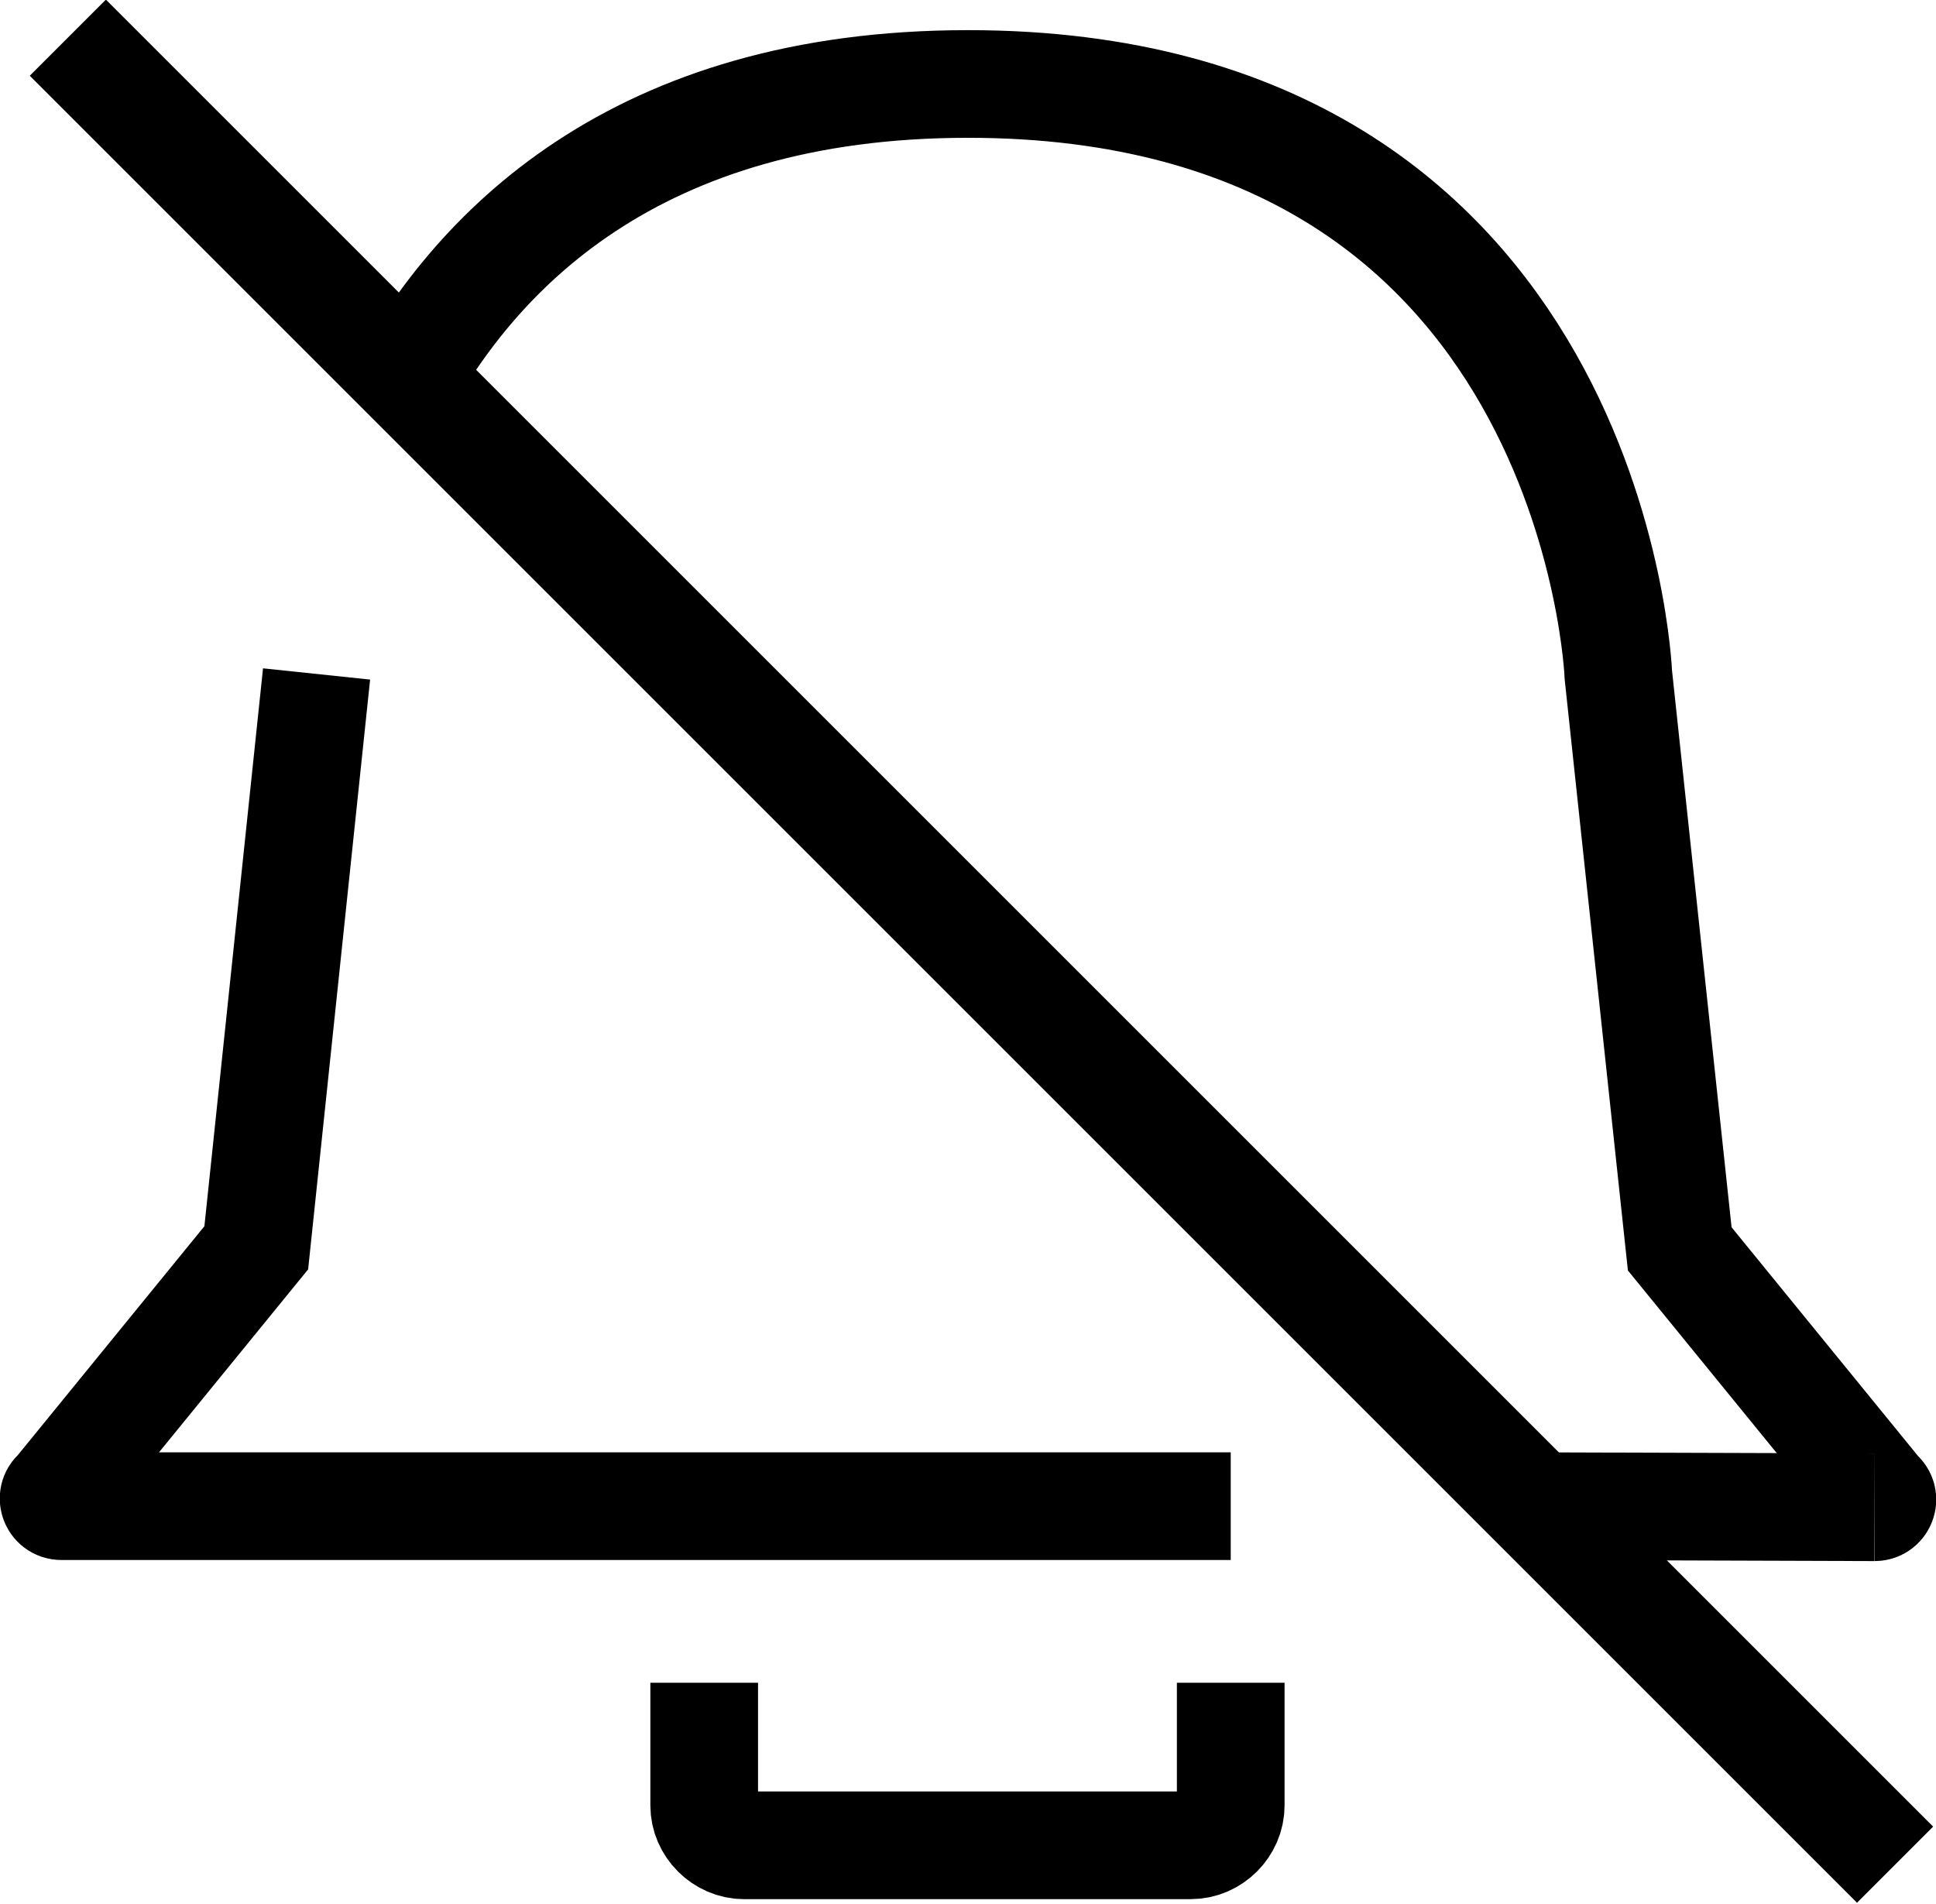
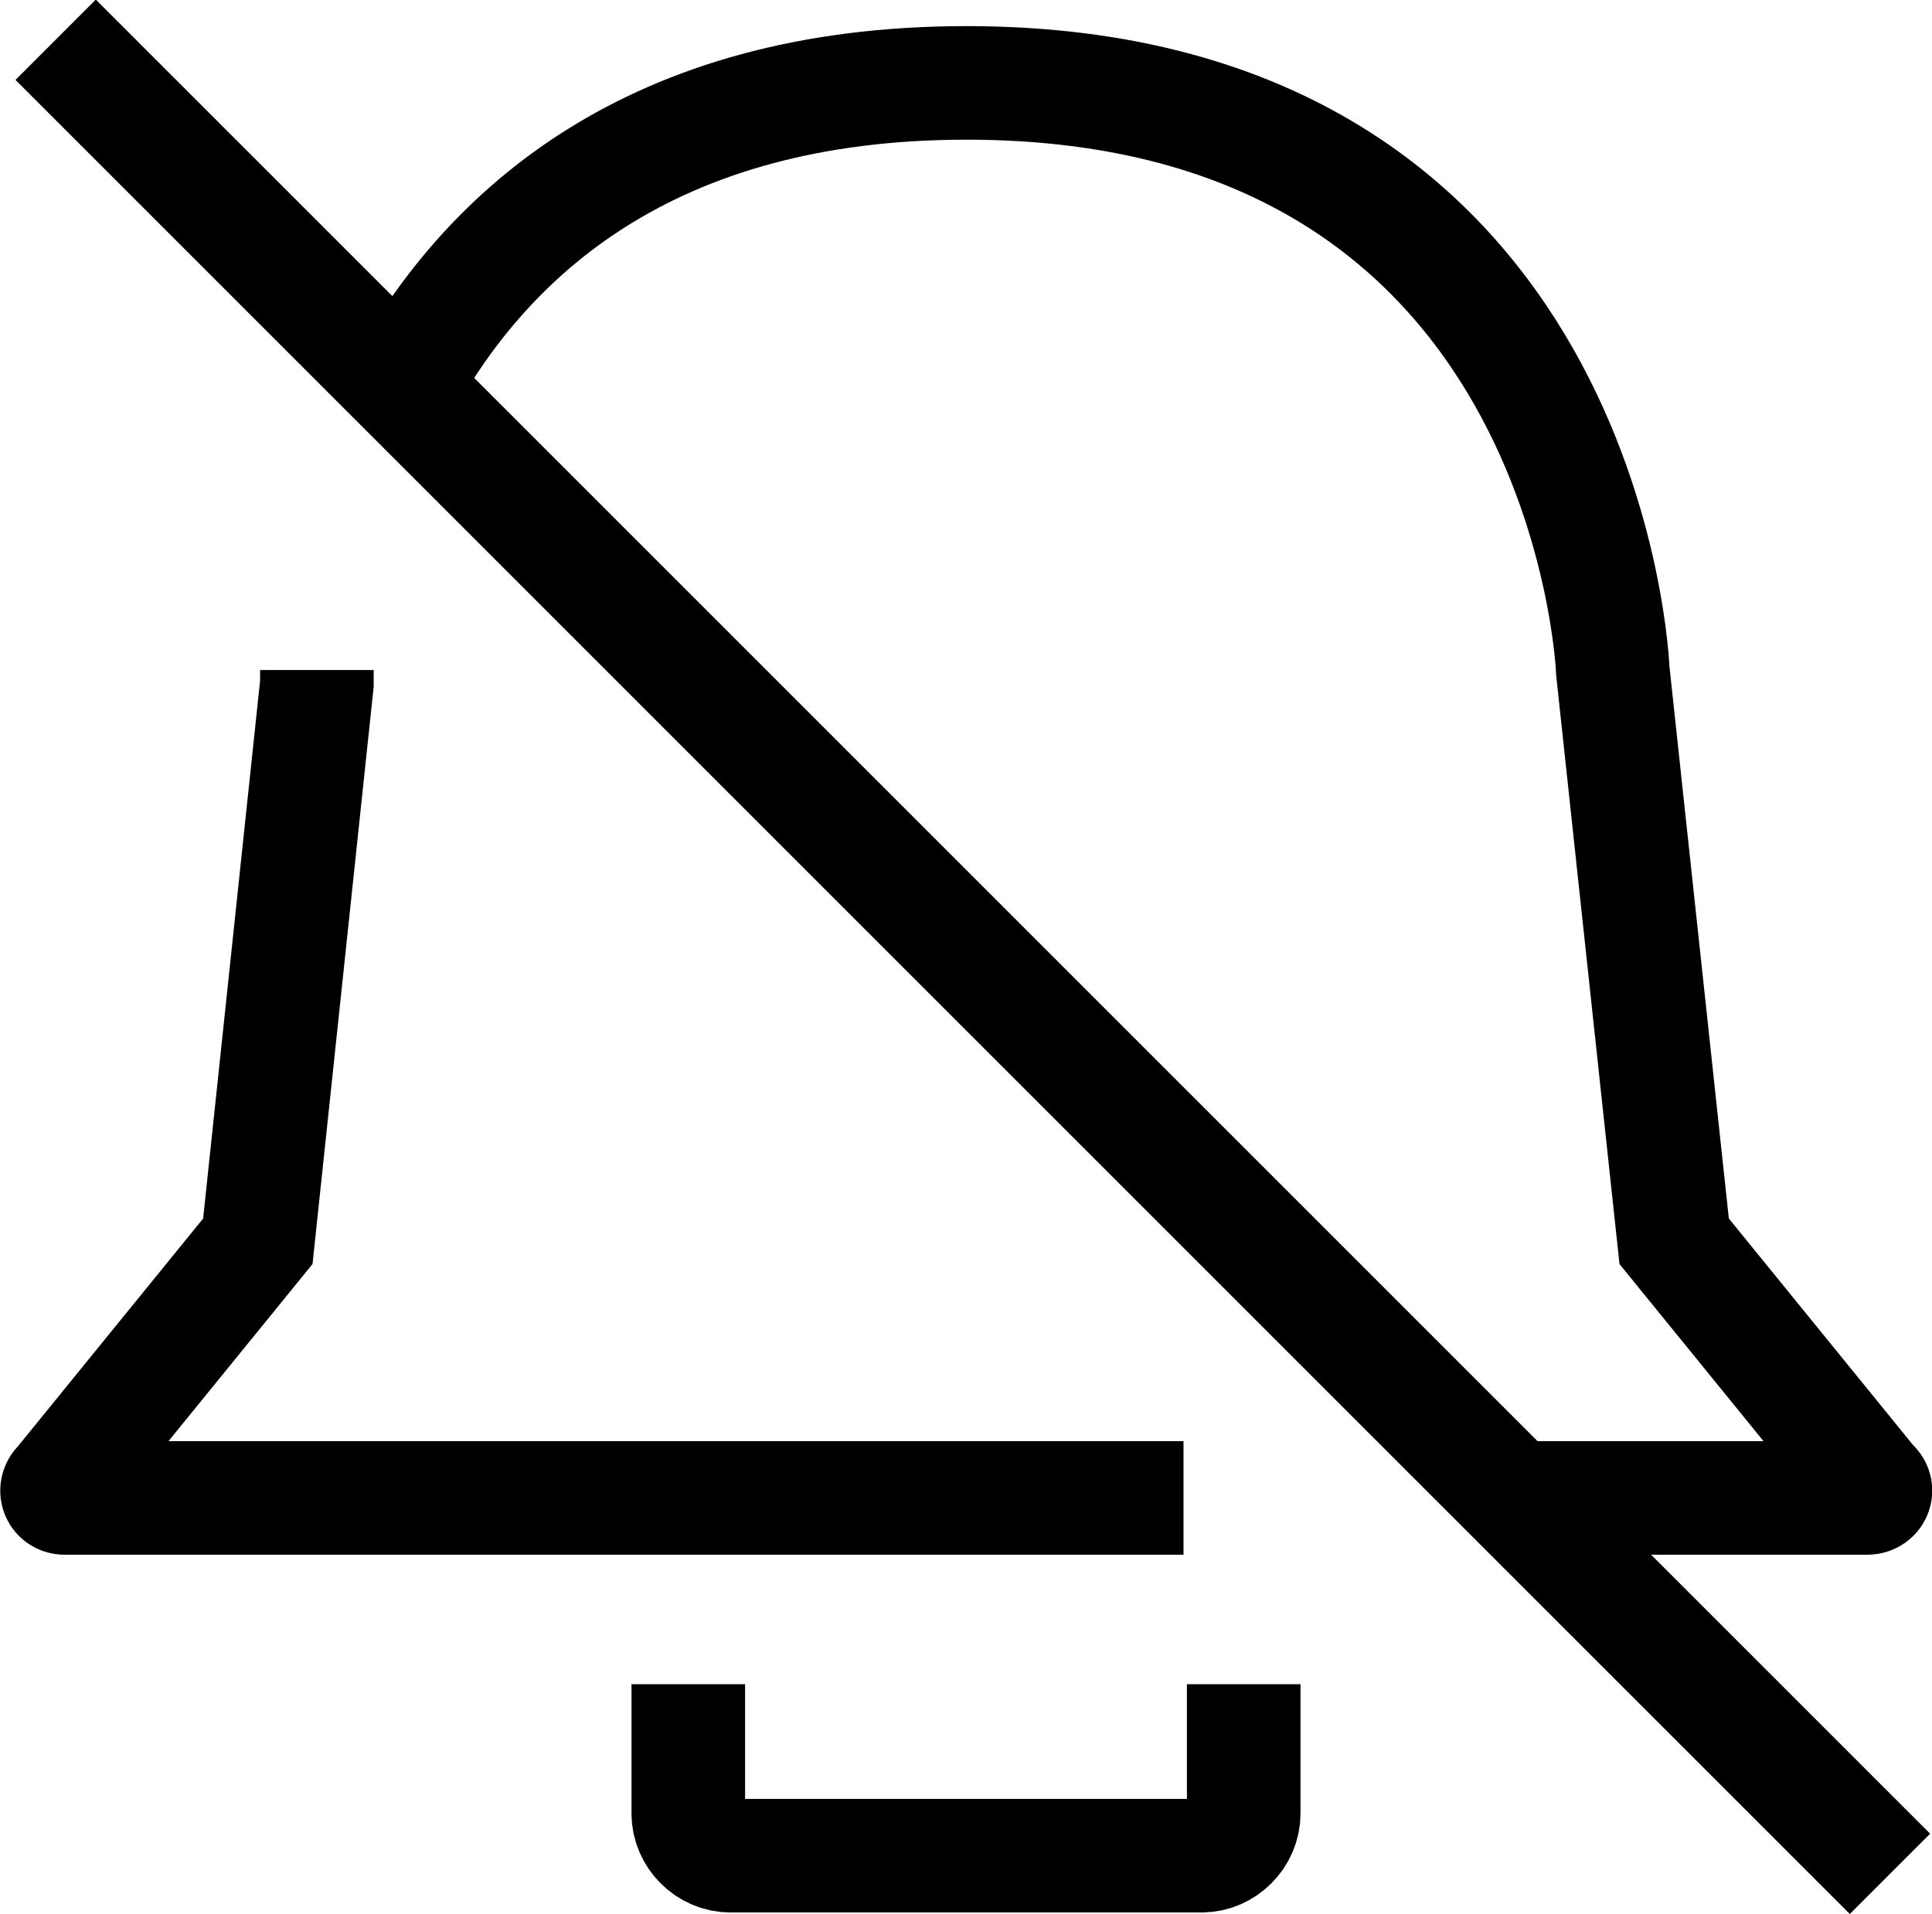
- <svg xmlns="http://www.w3.org/2000/svg" id="Layer_1" data-name="Layer 1" viewBox="0 0 17.98 17.68">
+ <svg xmlns="http://www.w3.org/2000/svg" id="Layer_1" data-name="Layer 1" viewBox="0 0 17.01 16.85">
  <defs>
    <style>
      .cls-1 {
        fill: none;
        stroke: #000;
        stroke-miterlimit: 10;
      }
    </style>
  </defs>
-   <g>
-     <path class="cls-1" d="m3.65,3.76c.74-1.44,2.26-2.98,5.34-2.98,5.83,0,6.04,5.49,6.04,5.49l.57,5.33,1.85,2.27c.06.04.03.13-.04.13" />
-     <path class="cls-1" d="m11.43,13.99H.57c-.07,0-.1-.09-.04-.13l1.85-2.27.56-5.33" />
-     <path class="cls-1" d="m6.54,15.63v1.14c0,.2.17.37.37.37h4.15c.2,0,.37-.17.37-.37v-1.14" />
-   </g>
-   <line class="cls-1" x1=".63" y1=".35" x2="17.6" y2="17.32" />
-   <line class="cls-1" x1="17.41" y1="14" x2="14.27" y2="13.99" />
+   <path class="cls-1" d="m10.42,13.19H.57c-.07,0-.09-.08-.04-.12l1.74-2.14.52-4.91v-.12" />
+   <path class="cls-1" d="m3.56,3.38c.73-1.31,2.15-2.65,4.95-2.65,5.5,0,5.69,5.18,5.69,5.18l.54,5.02,1.74,2.14c.06.04.03.12-.04.12h0s-3.11,0-3.11,0" />
+   <path class="cls-1" d="m6.06,14.83v1.14c0,.2.17.37.37.37h4.15c.2,0,.37-.17.37-.37v-1.14" />
+   <line class="cls-1" x1=".49" y1=".35" x2="16.64" y2="16.5" />
</svg>
